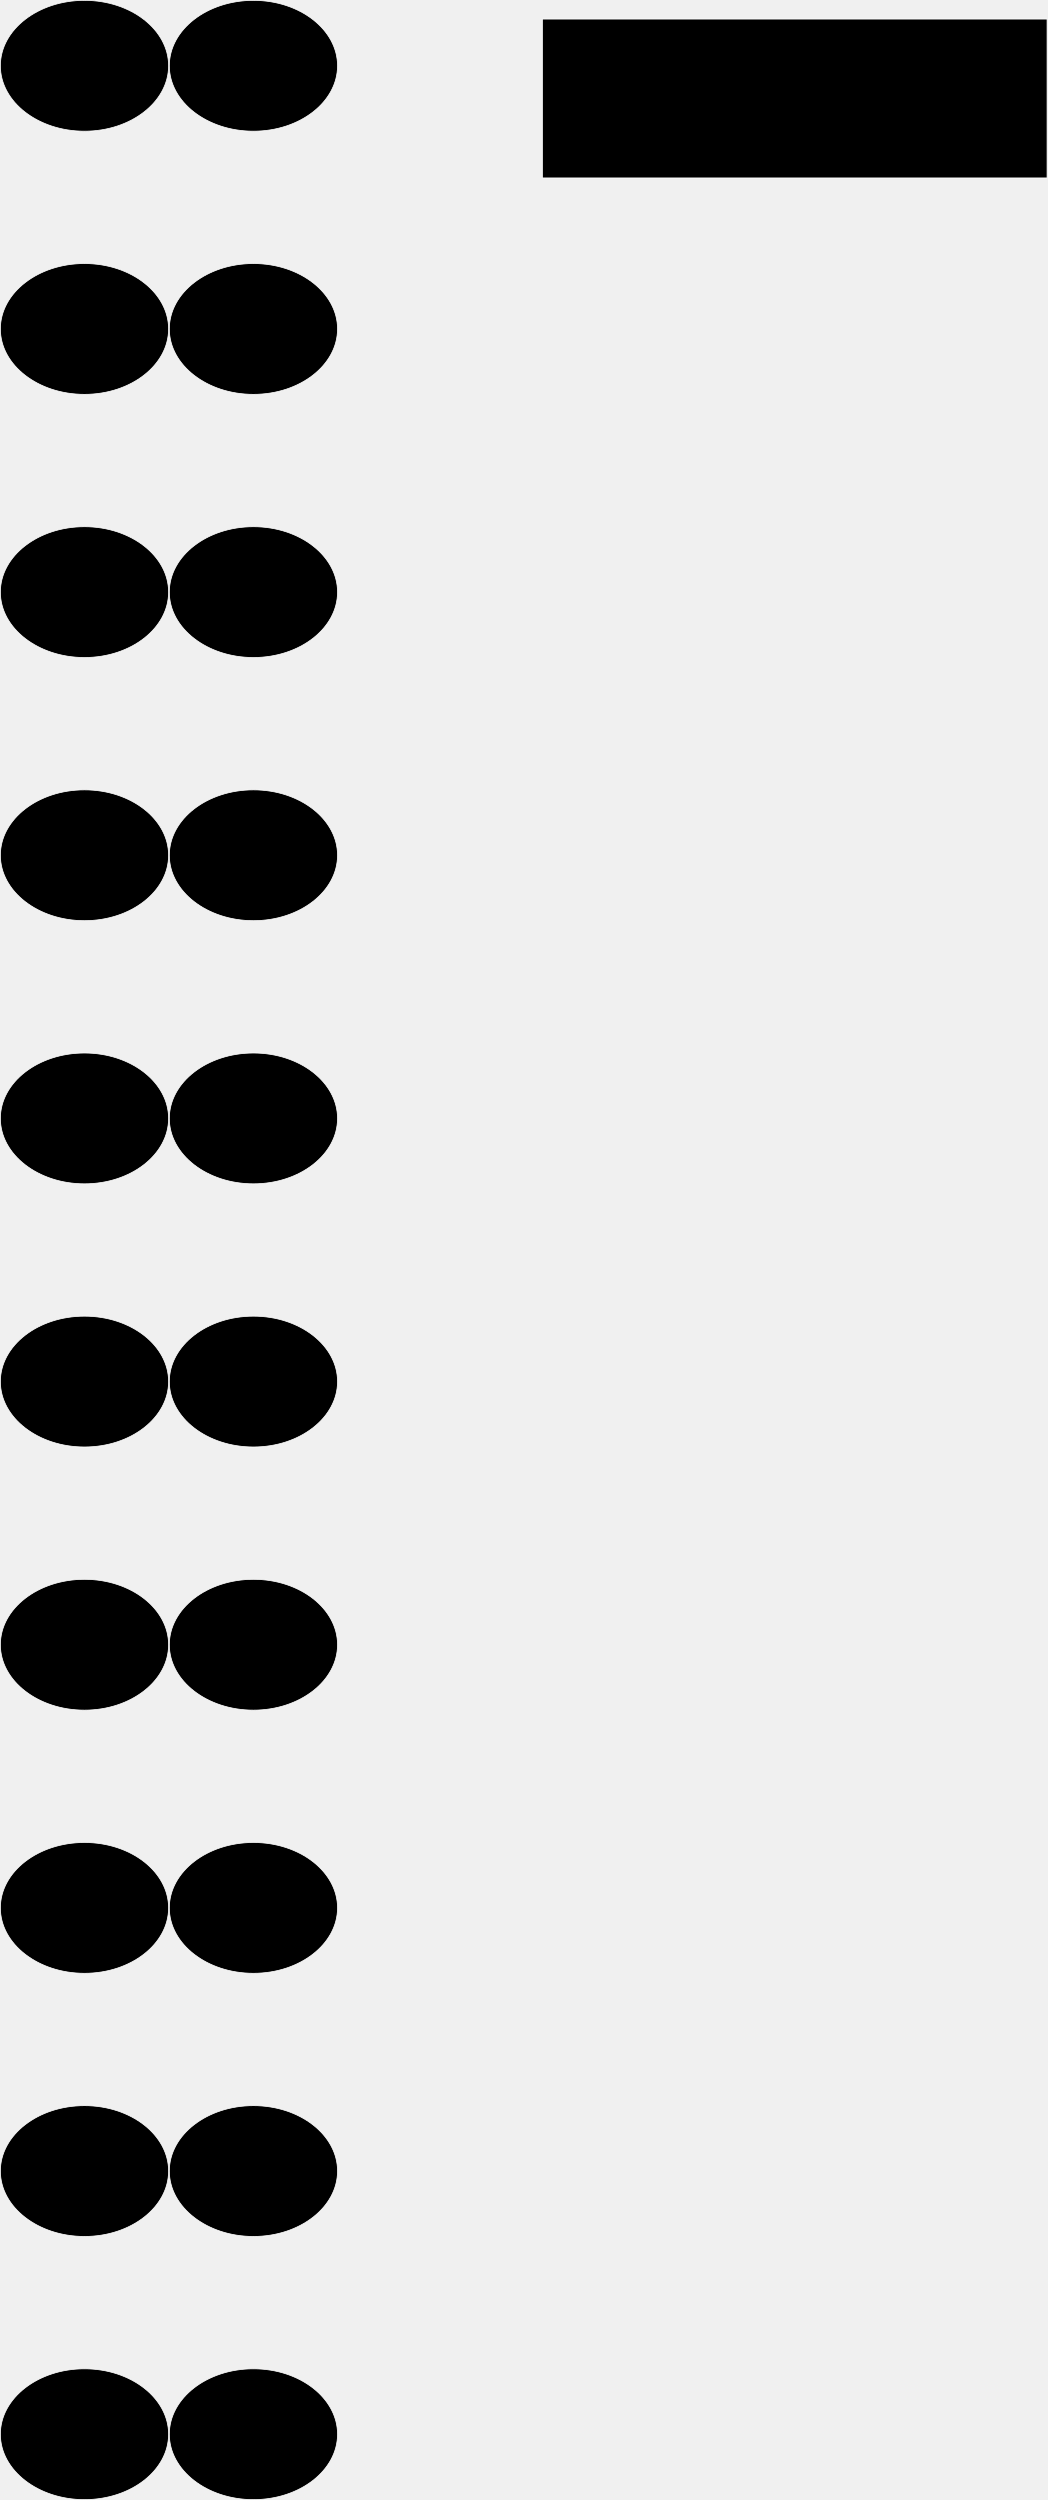
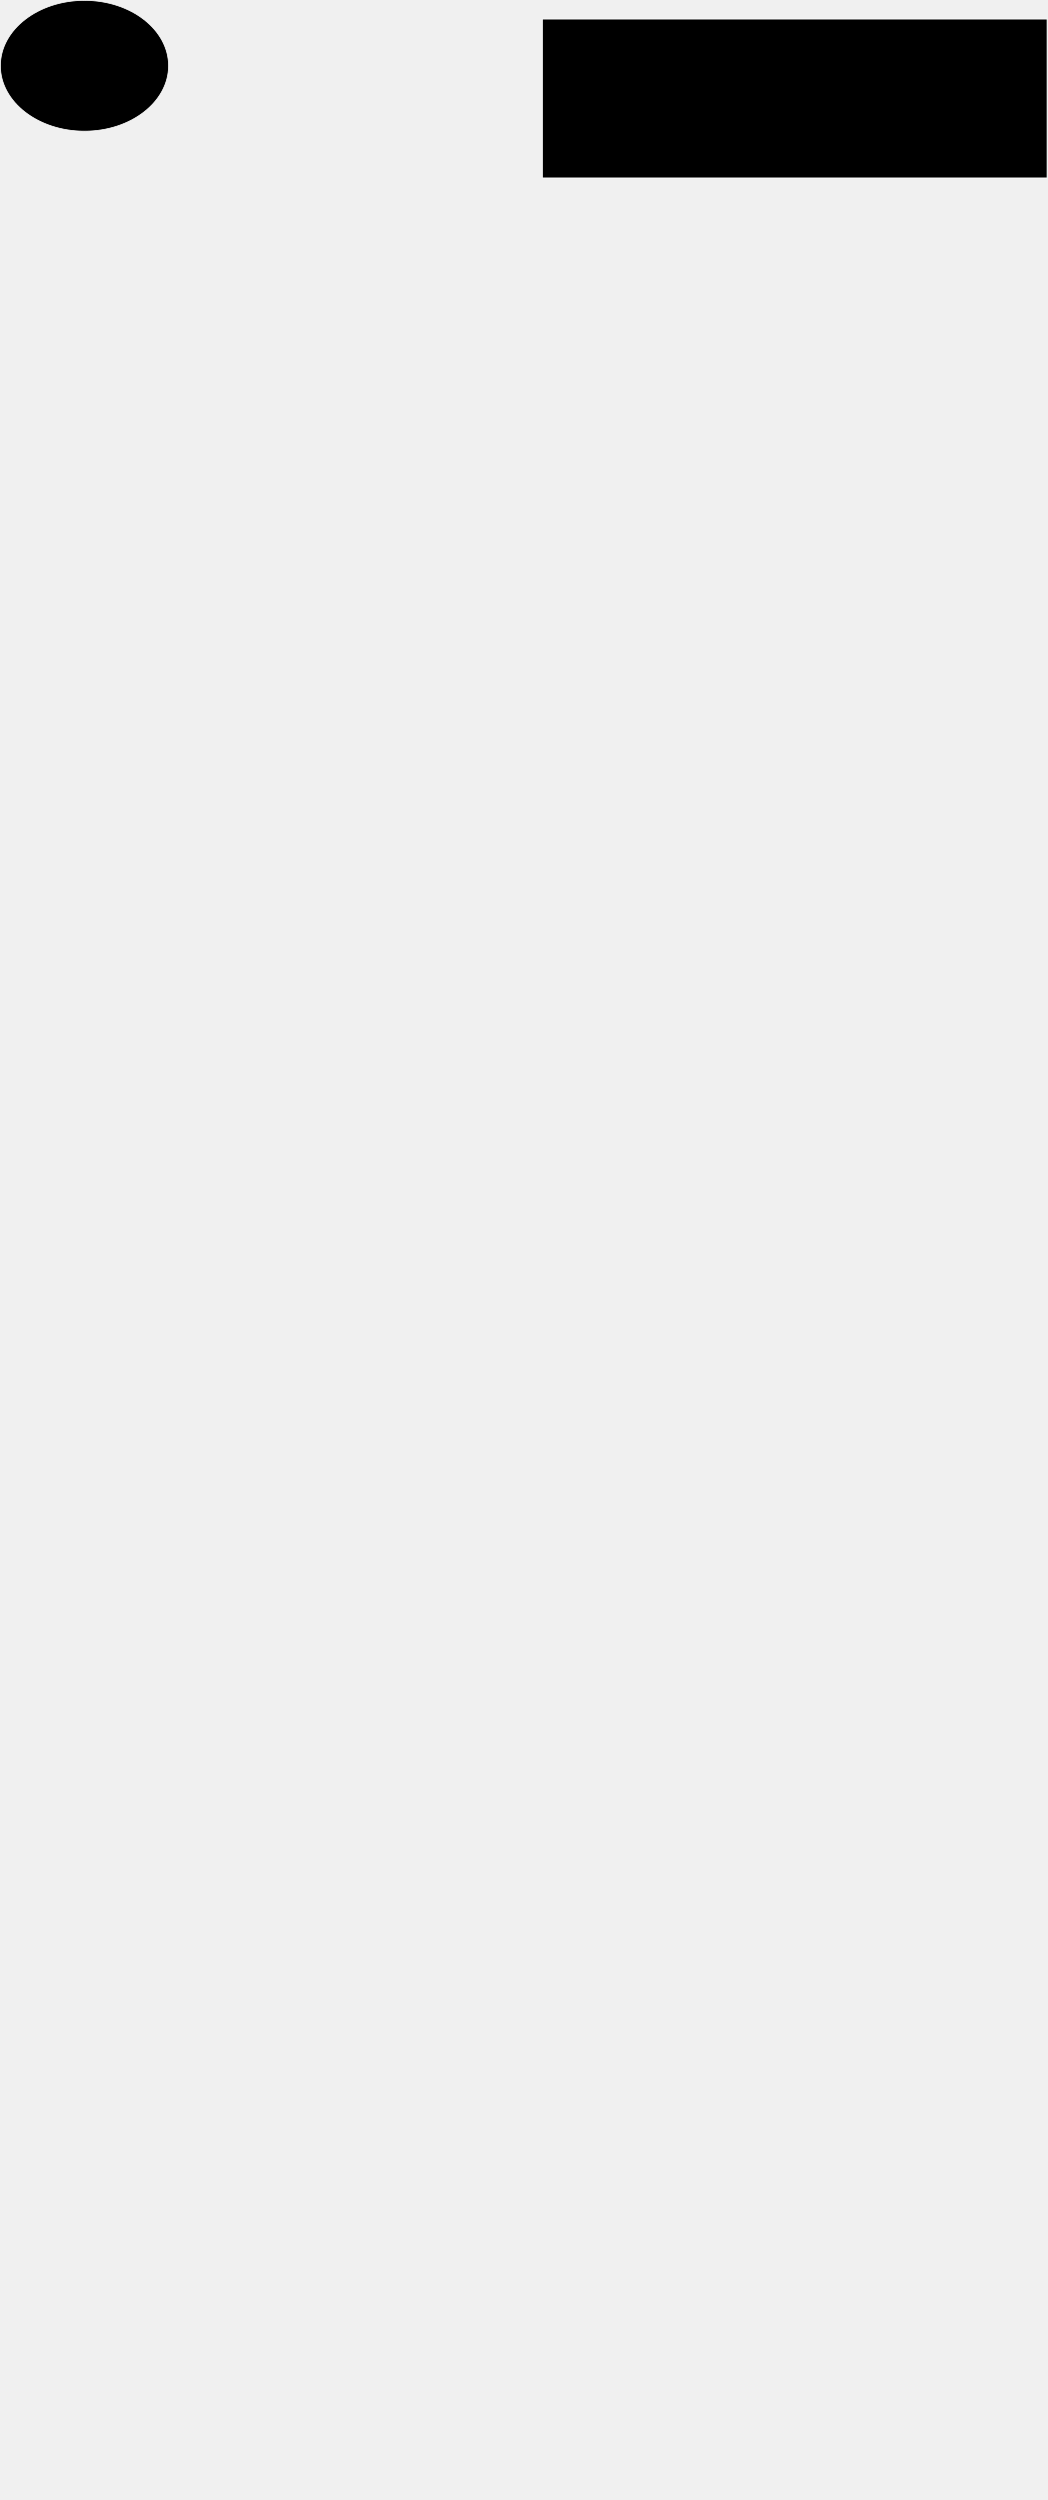
- <svg xmlns="http://www.w3.org/2000/svg" xmlns:xlink="http://www.w3.org/1999/xlink" width="141.049mm" height="336.654mm" viewBox="0 0 141.049 336.654" version="1.1" id="svg5">
-   <defs id="defs2" />
-   <g id="layer1" transform="translate(-20.08559,-17.56864)">
-     <ellipse style="fill:#000000;stroke:#ffffff;stroke-width:0.1" id="path234" cx="31.462" cy="26.428" rx="11.326" ry="8.809" />
-     <use x="0" y="0" xlink:href="#path234" id="use337" />
-     <use x="0" y="0" xlink:href="#path234" transform="translate(0,35.43728)" id="use339" />
-     <use x="0" y="0" xlink:href="#path234" transform="translate(0,70.87457)" id="use341" />
-     <use x="0" y="0" xlink:href="#path234" transform="translate(0,106.3119)" id="use343" />
-     <use x="0" y="0" xlink:href="#path234" transform="translate(0,141.7491)" id="use345" />
-     <use x="0" y="0" xlink:href="#path234" transform="translate(0,177.1864)" id="use347" />
-     <use x="0" y="0" xlink:href="#path234" transform="translate(0,212.6237)" id="use349" />
-     <use x="0" y="0" xlink:href="#path234" transform="translate(0,248.061)" id="use351" />
-     <use x="0" y="0" xlink:href="#path234" transform="translate(0,283.4983)" id="use353" />
-     <use x="0" y="0" xlink:href="#path234" transform="translate(0,318.9356)" id="use355" />
-     <use x="0" y="0" xlink:href="#path234" transform="translate(22.75254)" id="use357" />
-     <use x="0" y="0" xlink:href="#path234" transform="translate(22.75254,35.43728)" id="use359" />
-     <use x="0" y="0" xlink:href="#path234" transform="translate(22.75254,70.87457)" id="use361" />
-     <use x="0" y="0" xlink:href="#path234" transform="translate(22.75254,106.3119)" id="use363" />
-     <use x="0" y="0" xlink:href="#path234" transform="translate(22.75254,141.7491)" id="use365" />
-     <use x="0" y="0" xlink:href="#path234" transform="translate(22.75254,177.1864)" id="use367" />
-     <use x="0" y="0" xlink:href="#path234" transform="translate(22.75254,212.6237)" id="use369" />
-     <use x="0" y="0" xlink:href="#path234" transform="translate(22.75254,248.061)" id="use371" />
-     <use x="0" y="0" xlink:href="#path234" transform="translate(22.75254,283.4983)" id="use373" />
-     <use x="0" y="0" xlink:href="#path234" transform="translate(22.75254,318.9356)" id="use375" />
-     <rect style="fill:#000000;stroke:#ffffff;stroke-width:0.1" id="rect429" width="67.958" height="21.394" x="93.127" y="20.136" />
+ <svg xmlns="http://www.w3.org/2000/svg" xmlns:xlink="http://www.w3.org/1999/xlink" width="141.049mm" height="336.654mm" viewBox="0 0 141.049 336.654" version="1.1">
+   <g class="progresspath" transform="translate(-20.08559,-17.56864)">
+     <ellipse style="fill:#000000;stroke:#ffffff;stroke-width:0.1" class="progresspath_activity" cx="31.462" cy="26.428" rx="11.326" ry="8.809" />
+     <use x="0" y="0" xlink:href="#path234" class="progresspath_10_completed" />
+     <use x="0" y="0" xlink:href="#path234" transform="translate(0,35.43728)" class="progresspath_9_completed" />
+     <use x="0" y="0" xlink:href="#path234" transform="translate(0,70.87457)" class="progresspath_8_completed" />
+     <use x="0" y="0" xlink:href="#path234" transform="translate(0,106.3119)" class="progresspath_7_completed" />
+     <use x="0" y="0" xlink:href="#path234" transform="translate(0,141.7491)" class="progresspath_6_completed" />
+     <use x="0" y="0" xlink:href="#path234" transform="translate(0,177.1864)" class="progresspath_5_completed" />
+     <use x="0" y="0" xlink:href="#path234" transform="translate(0,212.6237)" class="progresspath_4_completed" />
+     <use x="0" y="0" xlink:href="#path234" transform="translate(0,248.061)" class="progresspath_3_completed" />
+     <use x="0" y="0" xlink:href="#path234" transform="translate(0,283.4983)" class="progresspath_2_completed" />
+     <use x="0" y="0" xlink:href="#path234" transform="translate(0,318.9356)" class="progresspath_1_completed" />
+     <use x="0" y="0" xlink:href="#path234" transform="translate(22.75254)" class="progresspath_10_uncompleted" />
+     <use x="0" y="0" xlink:href="#path234" transform="translate(22.75254,35.43728)" class="progresspath_9_uncompleted" />
+     <use x="0" y="0" xlink:href="#path234" transform="translate(22un.752542,70.87457)" class="progresspath_8_uncompleted" />
+     <use x="0" y="0" xlink:href="#path234" transform="translate(22.75254,106.3119)" class="progresspath_7_uncompleted" />
+     <use x="0" y="0" xlink:href="#path234" transform="translate(22.75254,141.7491)" class="progresspath_6_uncompleted" />
+     <use x="0" y="0" xlink:href="#path234" transform="translate(22.75254,177.1864)" class="progresspath_5_uncompleted" />
+     <use x="0" y="0" xlink:href="#path234" transform="translate(22.75254,212.6237)" class="progresspath_4_uncompleted" />
+     <use x="0" y="0" xlink:href="#path234" transform="translate(22.75254,248.061)" class="progresspath_3_uncompleted" />
+     <use x="0" y="0" xlink:href="#path234" transform="translate(22.75254,283.4983)" class="progresspath_2_uncompleted" />
+     <use x="0" y="0" xlink:href="#path234" transform="translate(22.75254,318.9356)" class="progresspath_1_uncompleted" />
+     <rect style="fill:#000000;stroke:#ffffff;stroke-width:0.1" class="progresspath_10_completed" width="67.958" height="21.394" x="93.127" y="20.136" />
  </g>
-   <g id="layer2" />
+   <g id="progresspath_badges" />
</svg>
